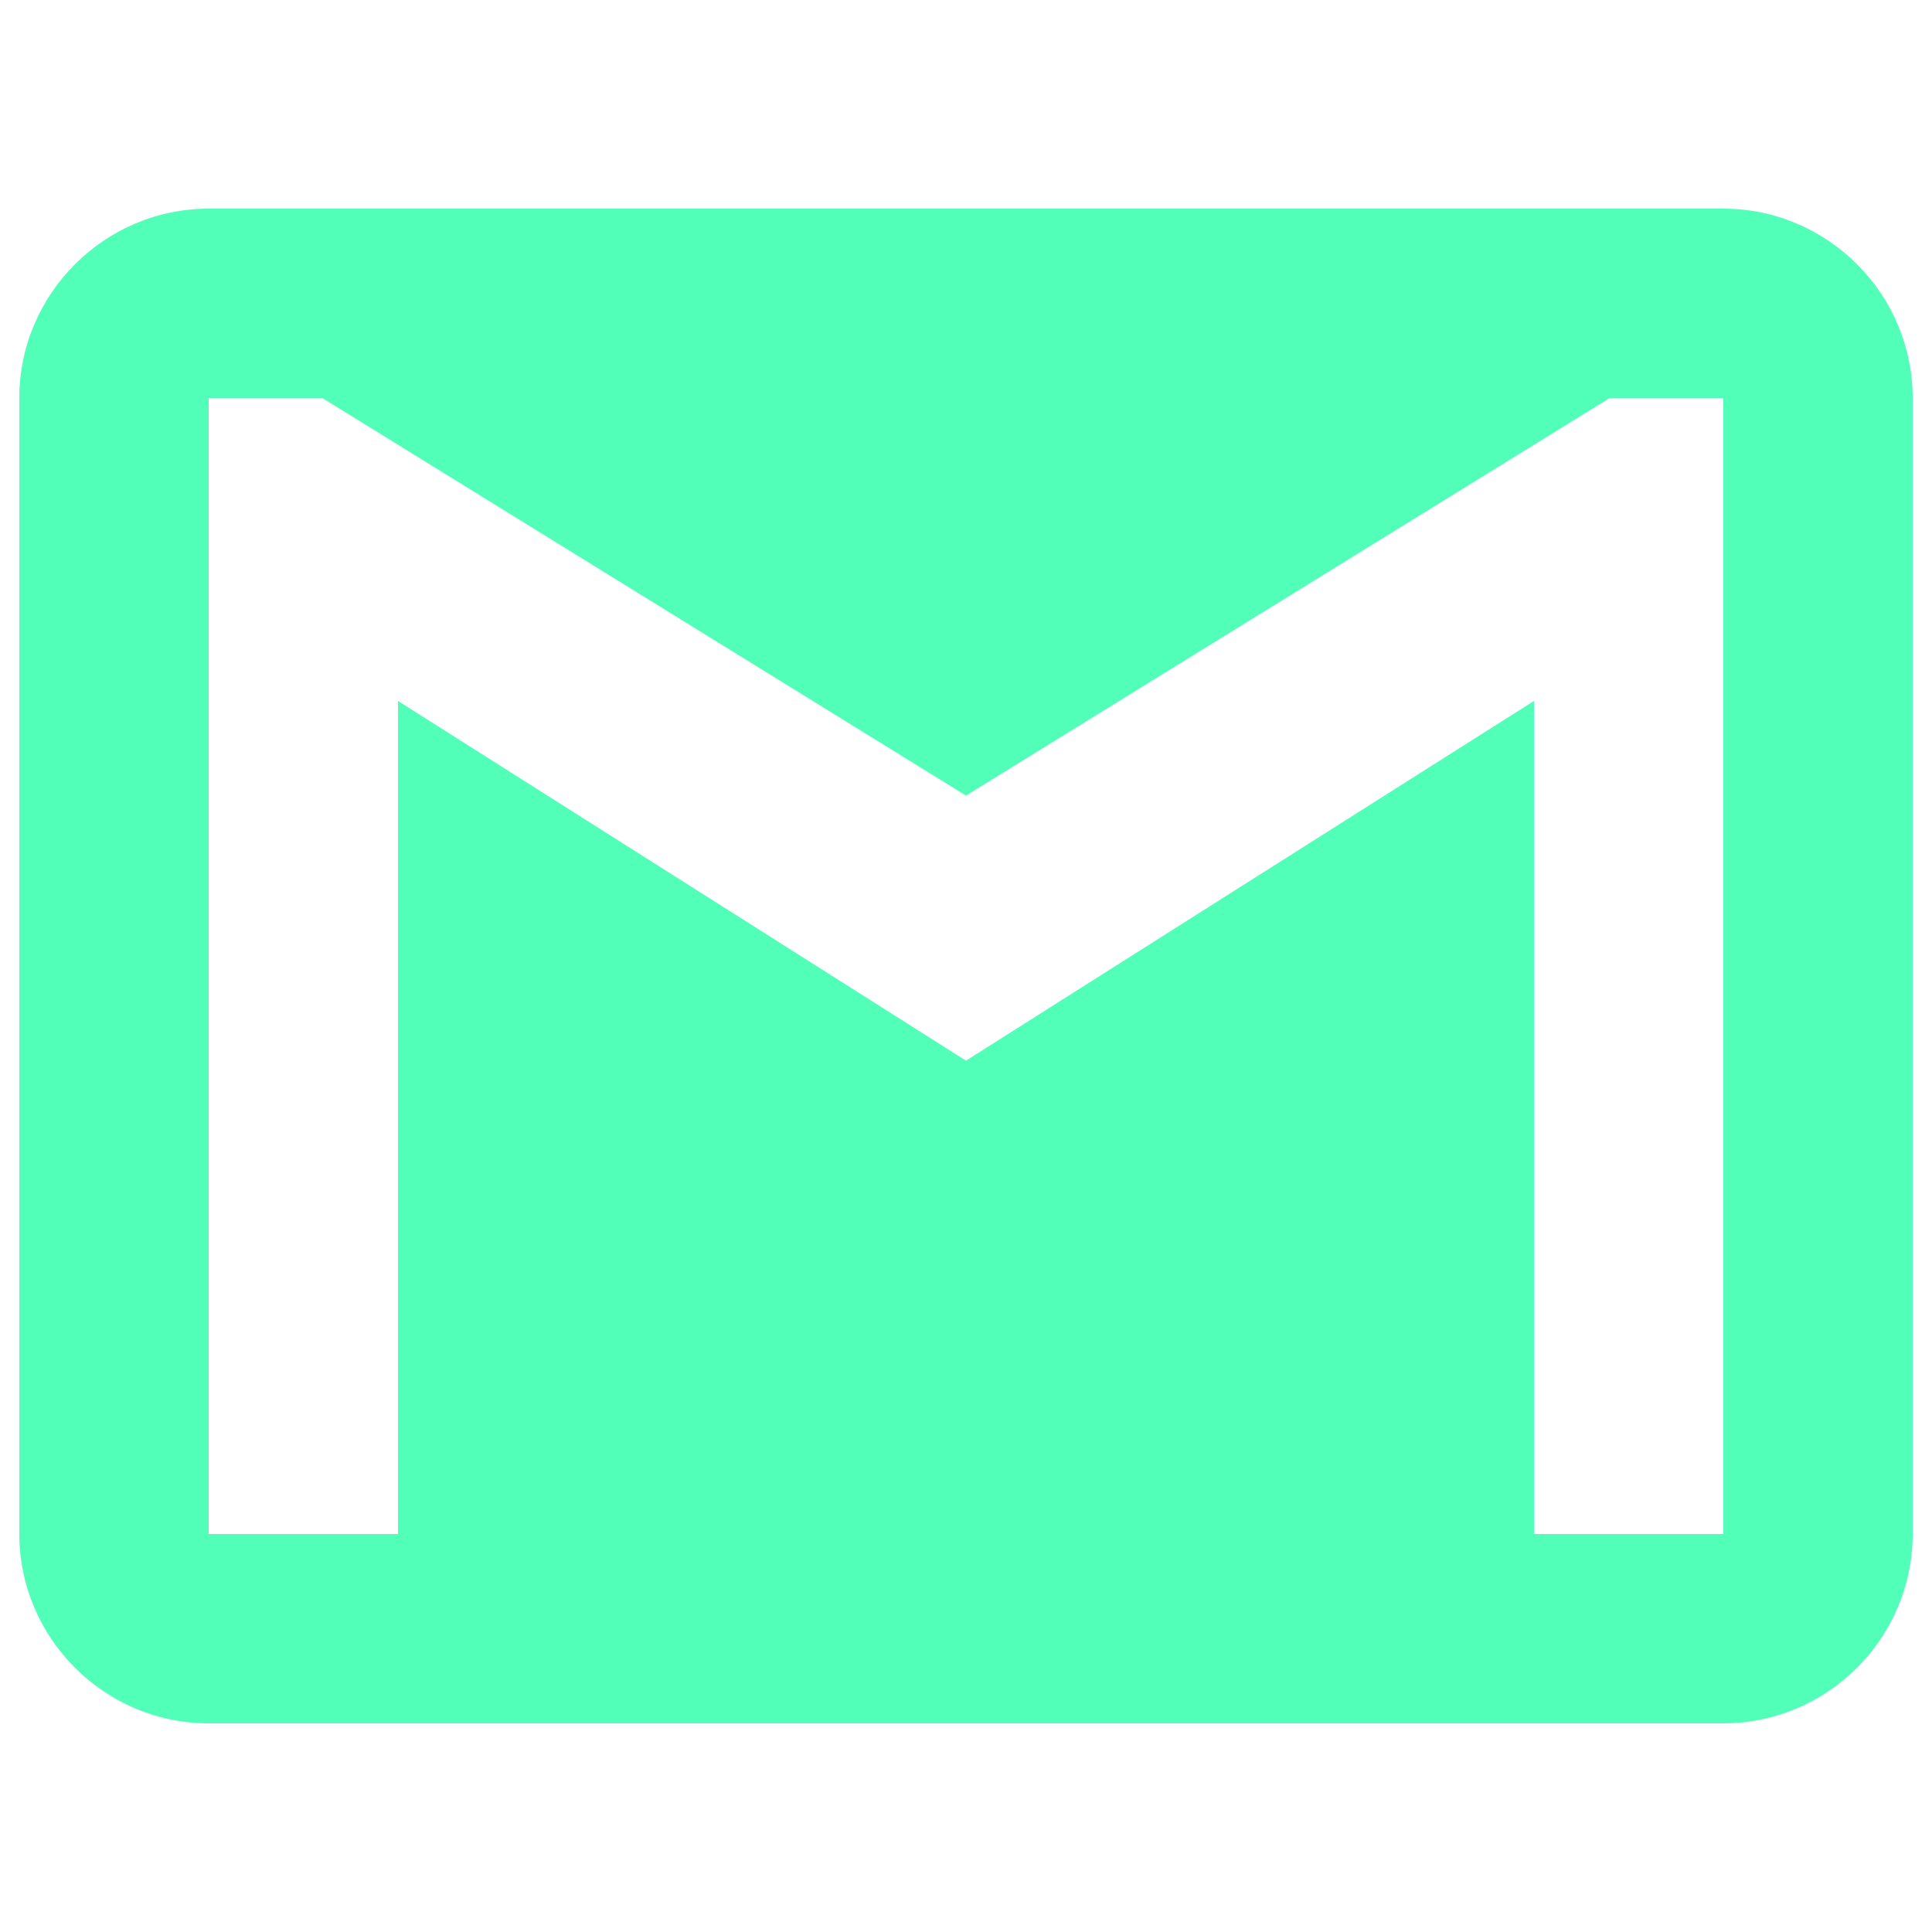
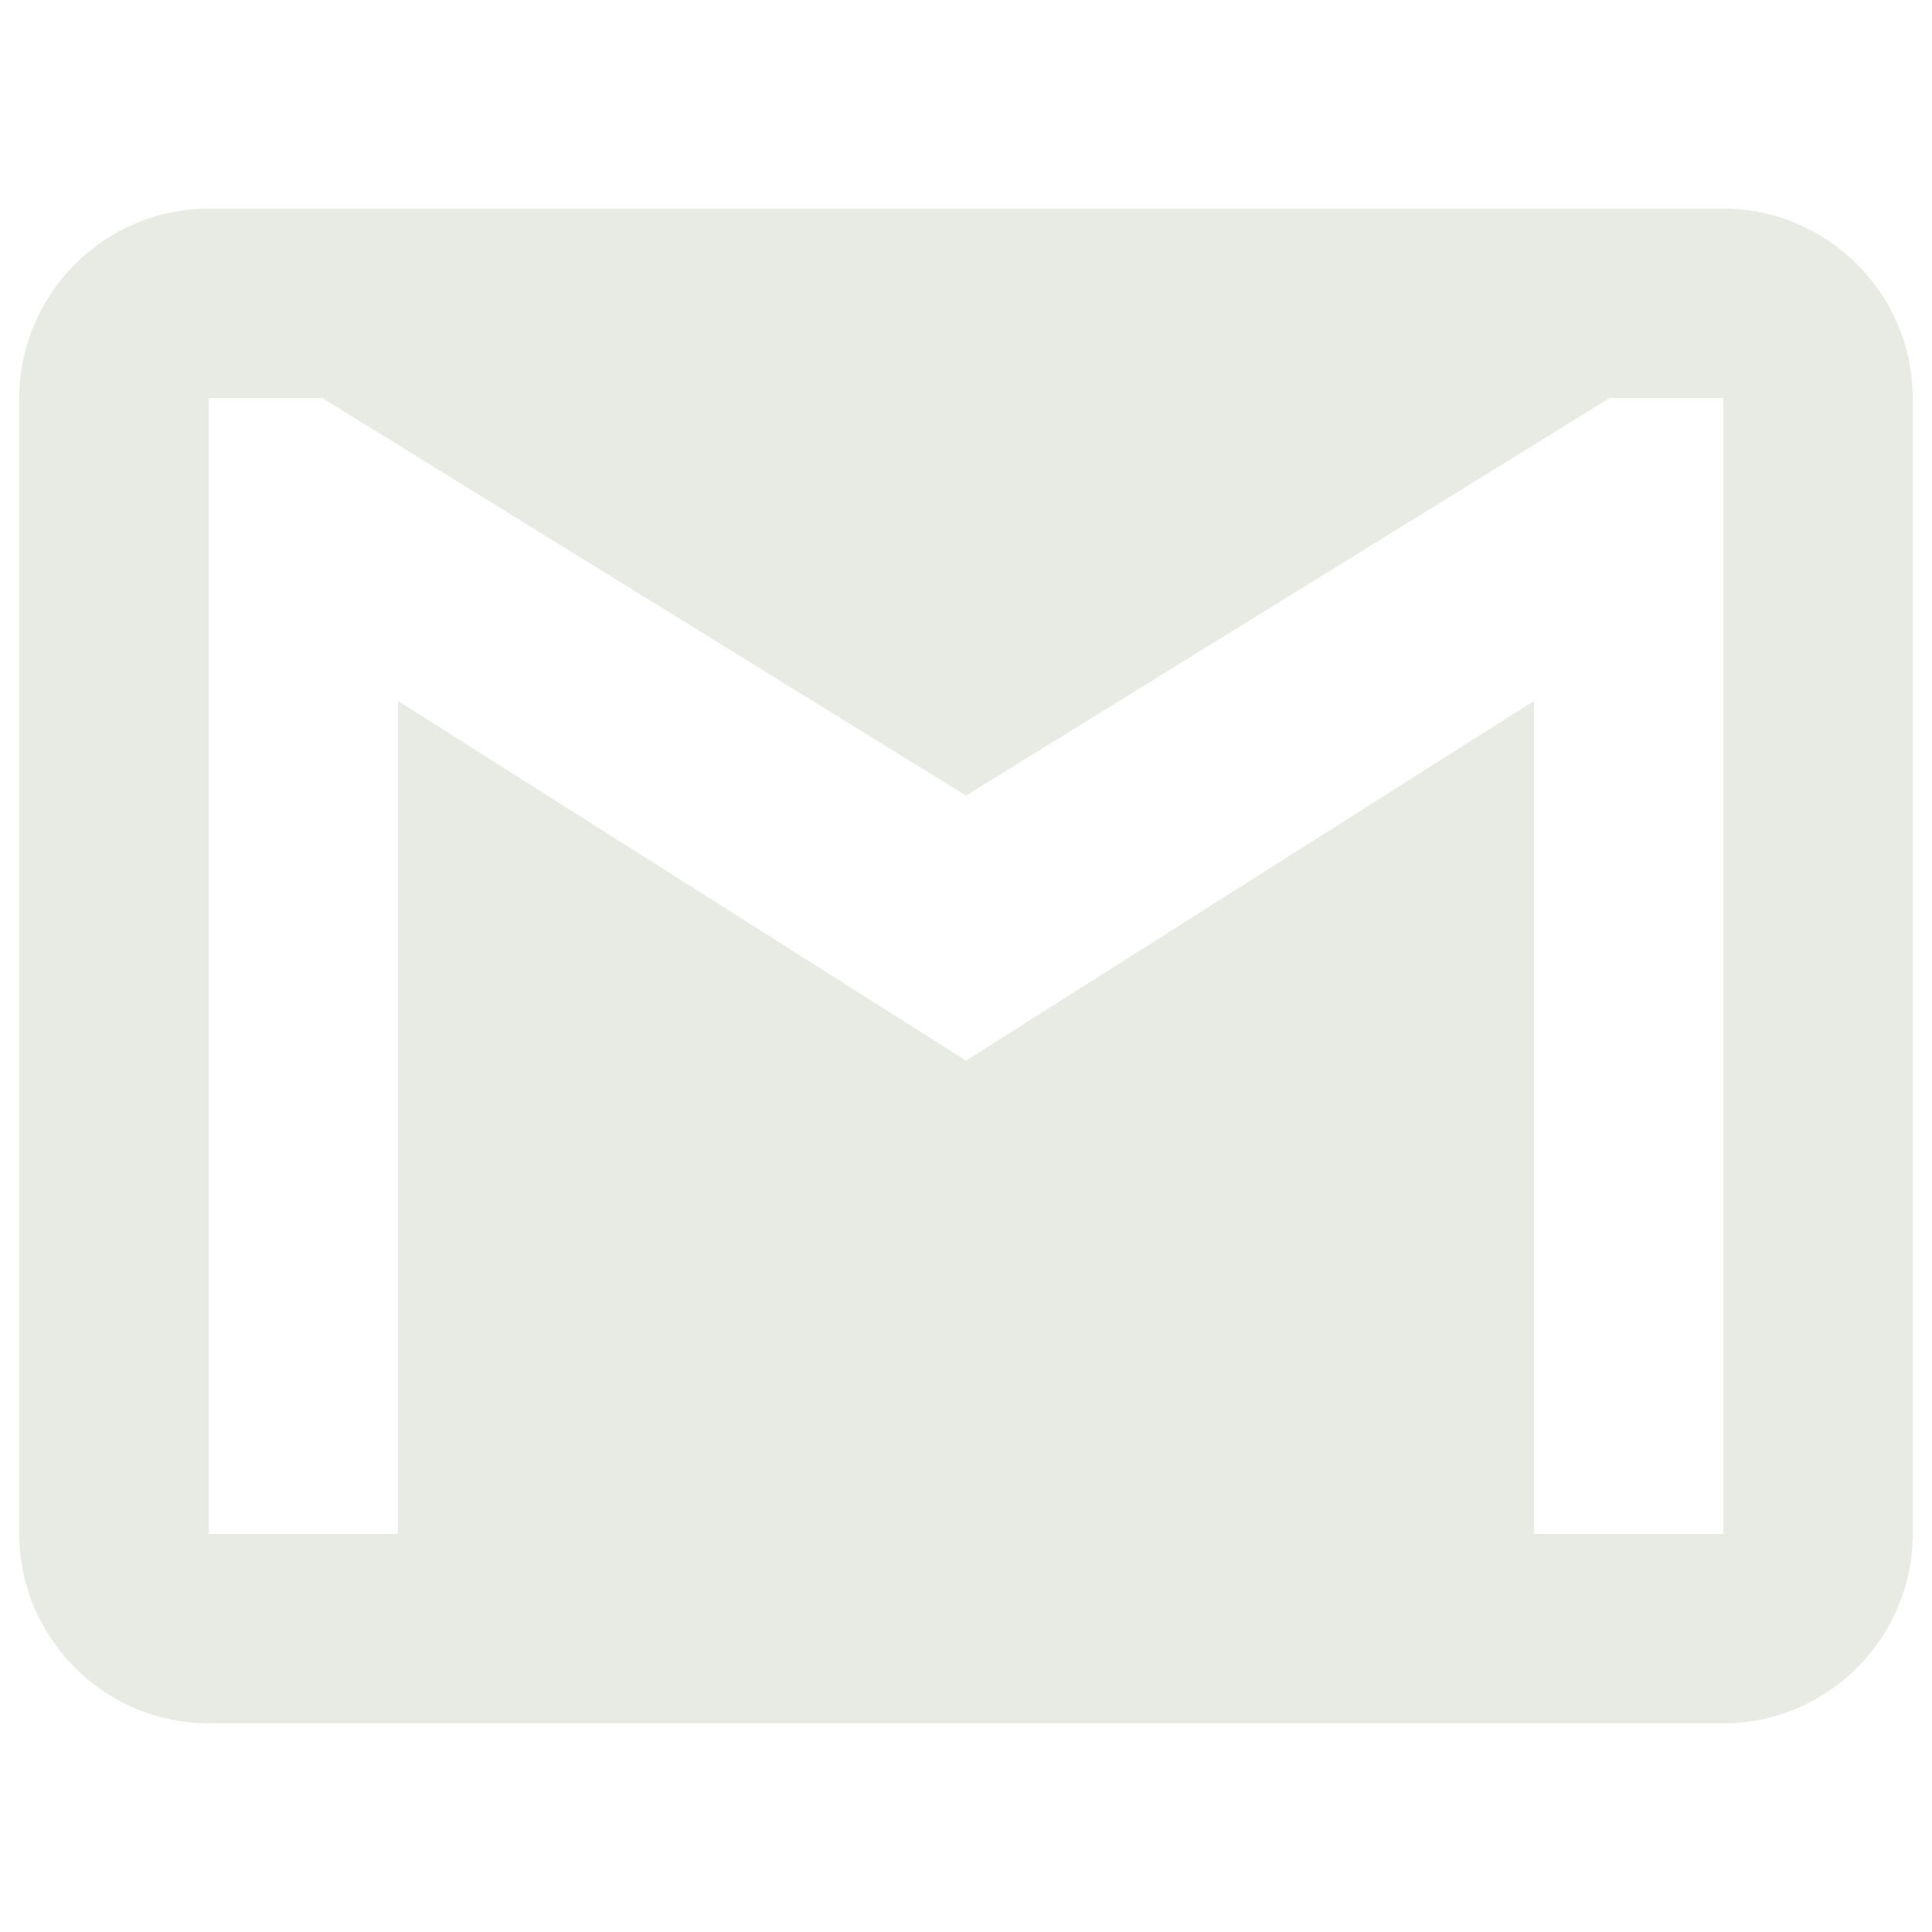
<svg xmlns="http://www.w3.org/2000/svg" version="1.1" x="0px" y="0px" viewBox="0 0 1000 1000" enable-background="new 0 0 1000 1000" xml:space="preserve">
  <g>
-     <path fill="#52ffb8" d="M892,108H108c-53.9,0-98,44.1-98,98v588c0,53.9,44.1,98,98,98h784c53.9,0,98-44.1,98-98V206C990,152.1,945.9,108,892,108L892,108z M892,794h-98V362.8L500,549L206,362.8V794h-98V206h58.8L500,411.8L833.2,206H892V794L892,794z" />
+     <path fill="#e8ebe4" d="M892,108H108c-53.9,0-98,44.1-98,98v588c0,53.9,44.1,98,98,98h784c53.9,0,98-44.1,98-98V206C990,152.1,945.9,108,892,108L892,108z M892,794h-98V362.8L500,549L206,362.8V794h-98V206h58.8L500,411.8L833.2,206H892V794L892,794z" />
  </g>
</svg>
